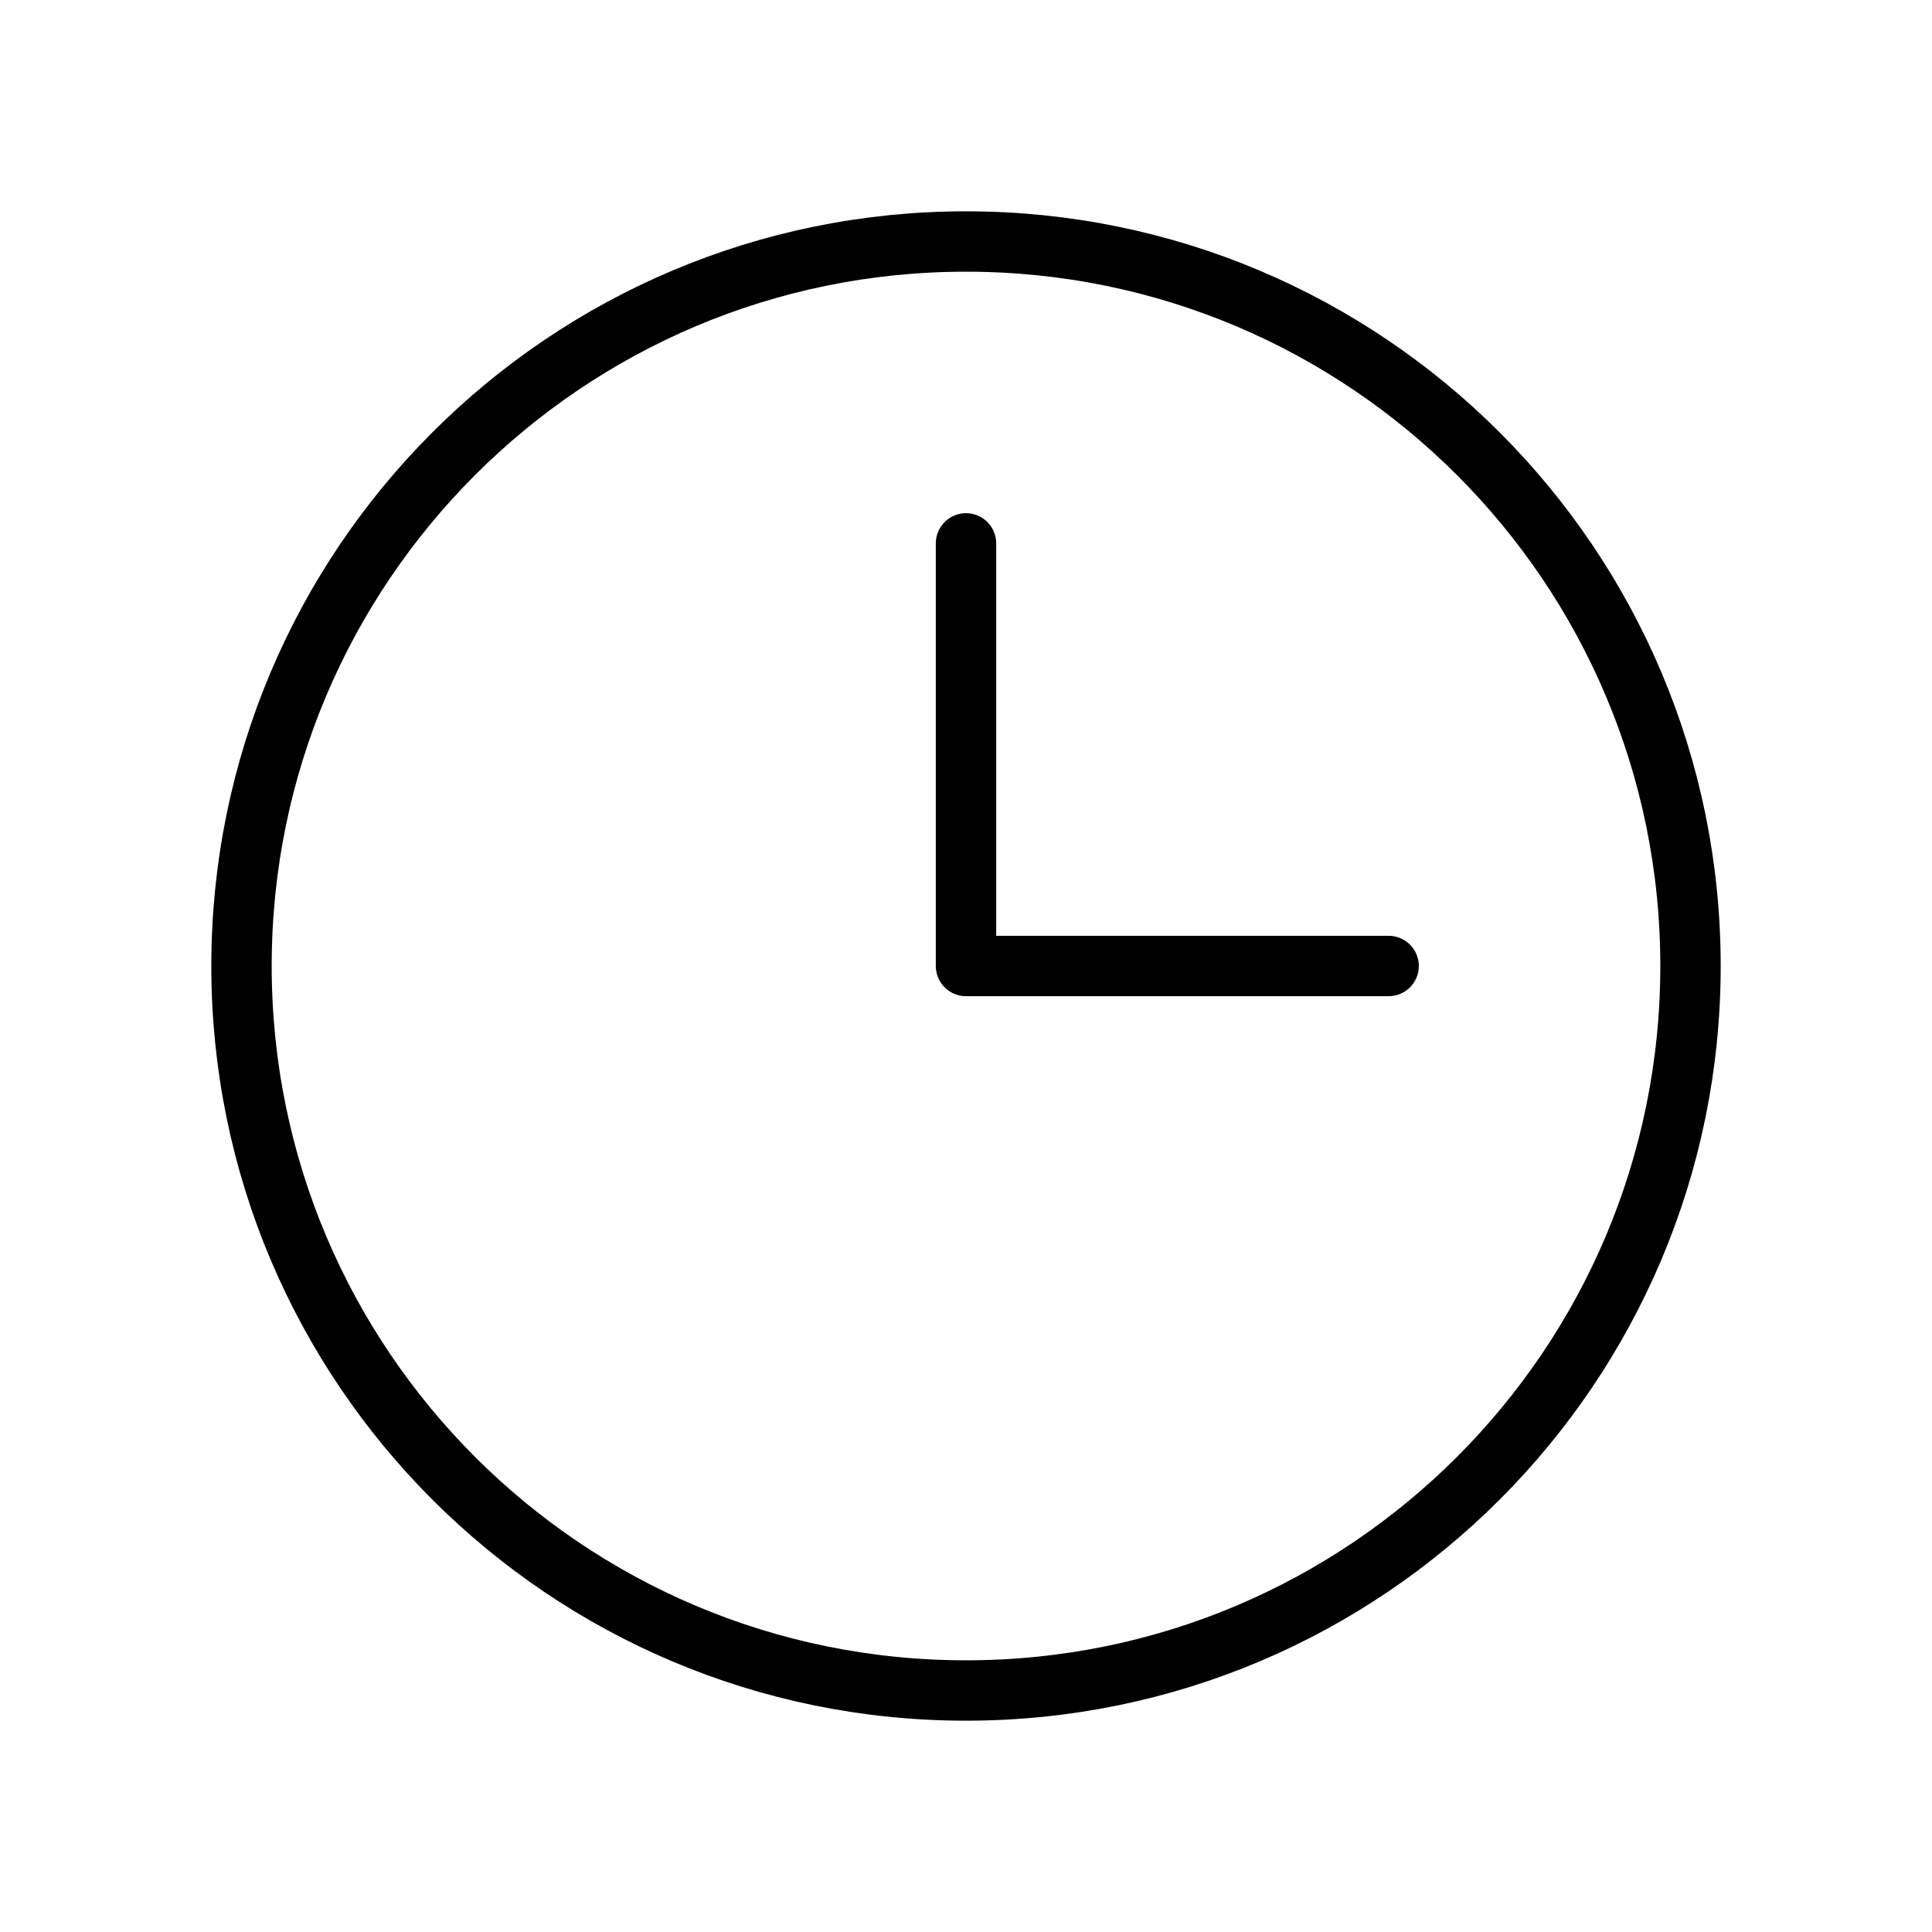
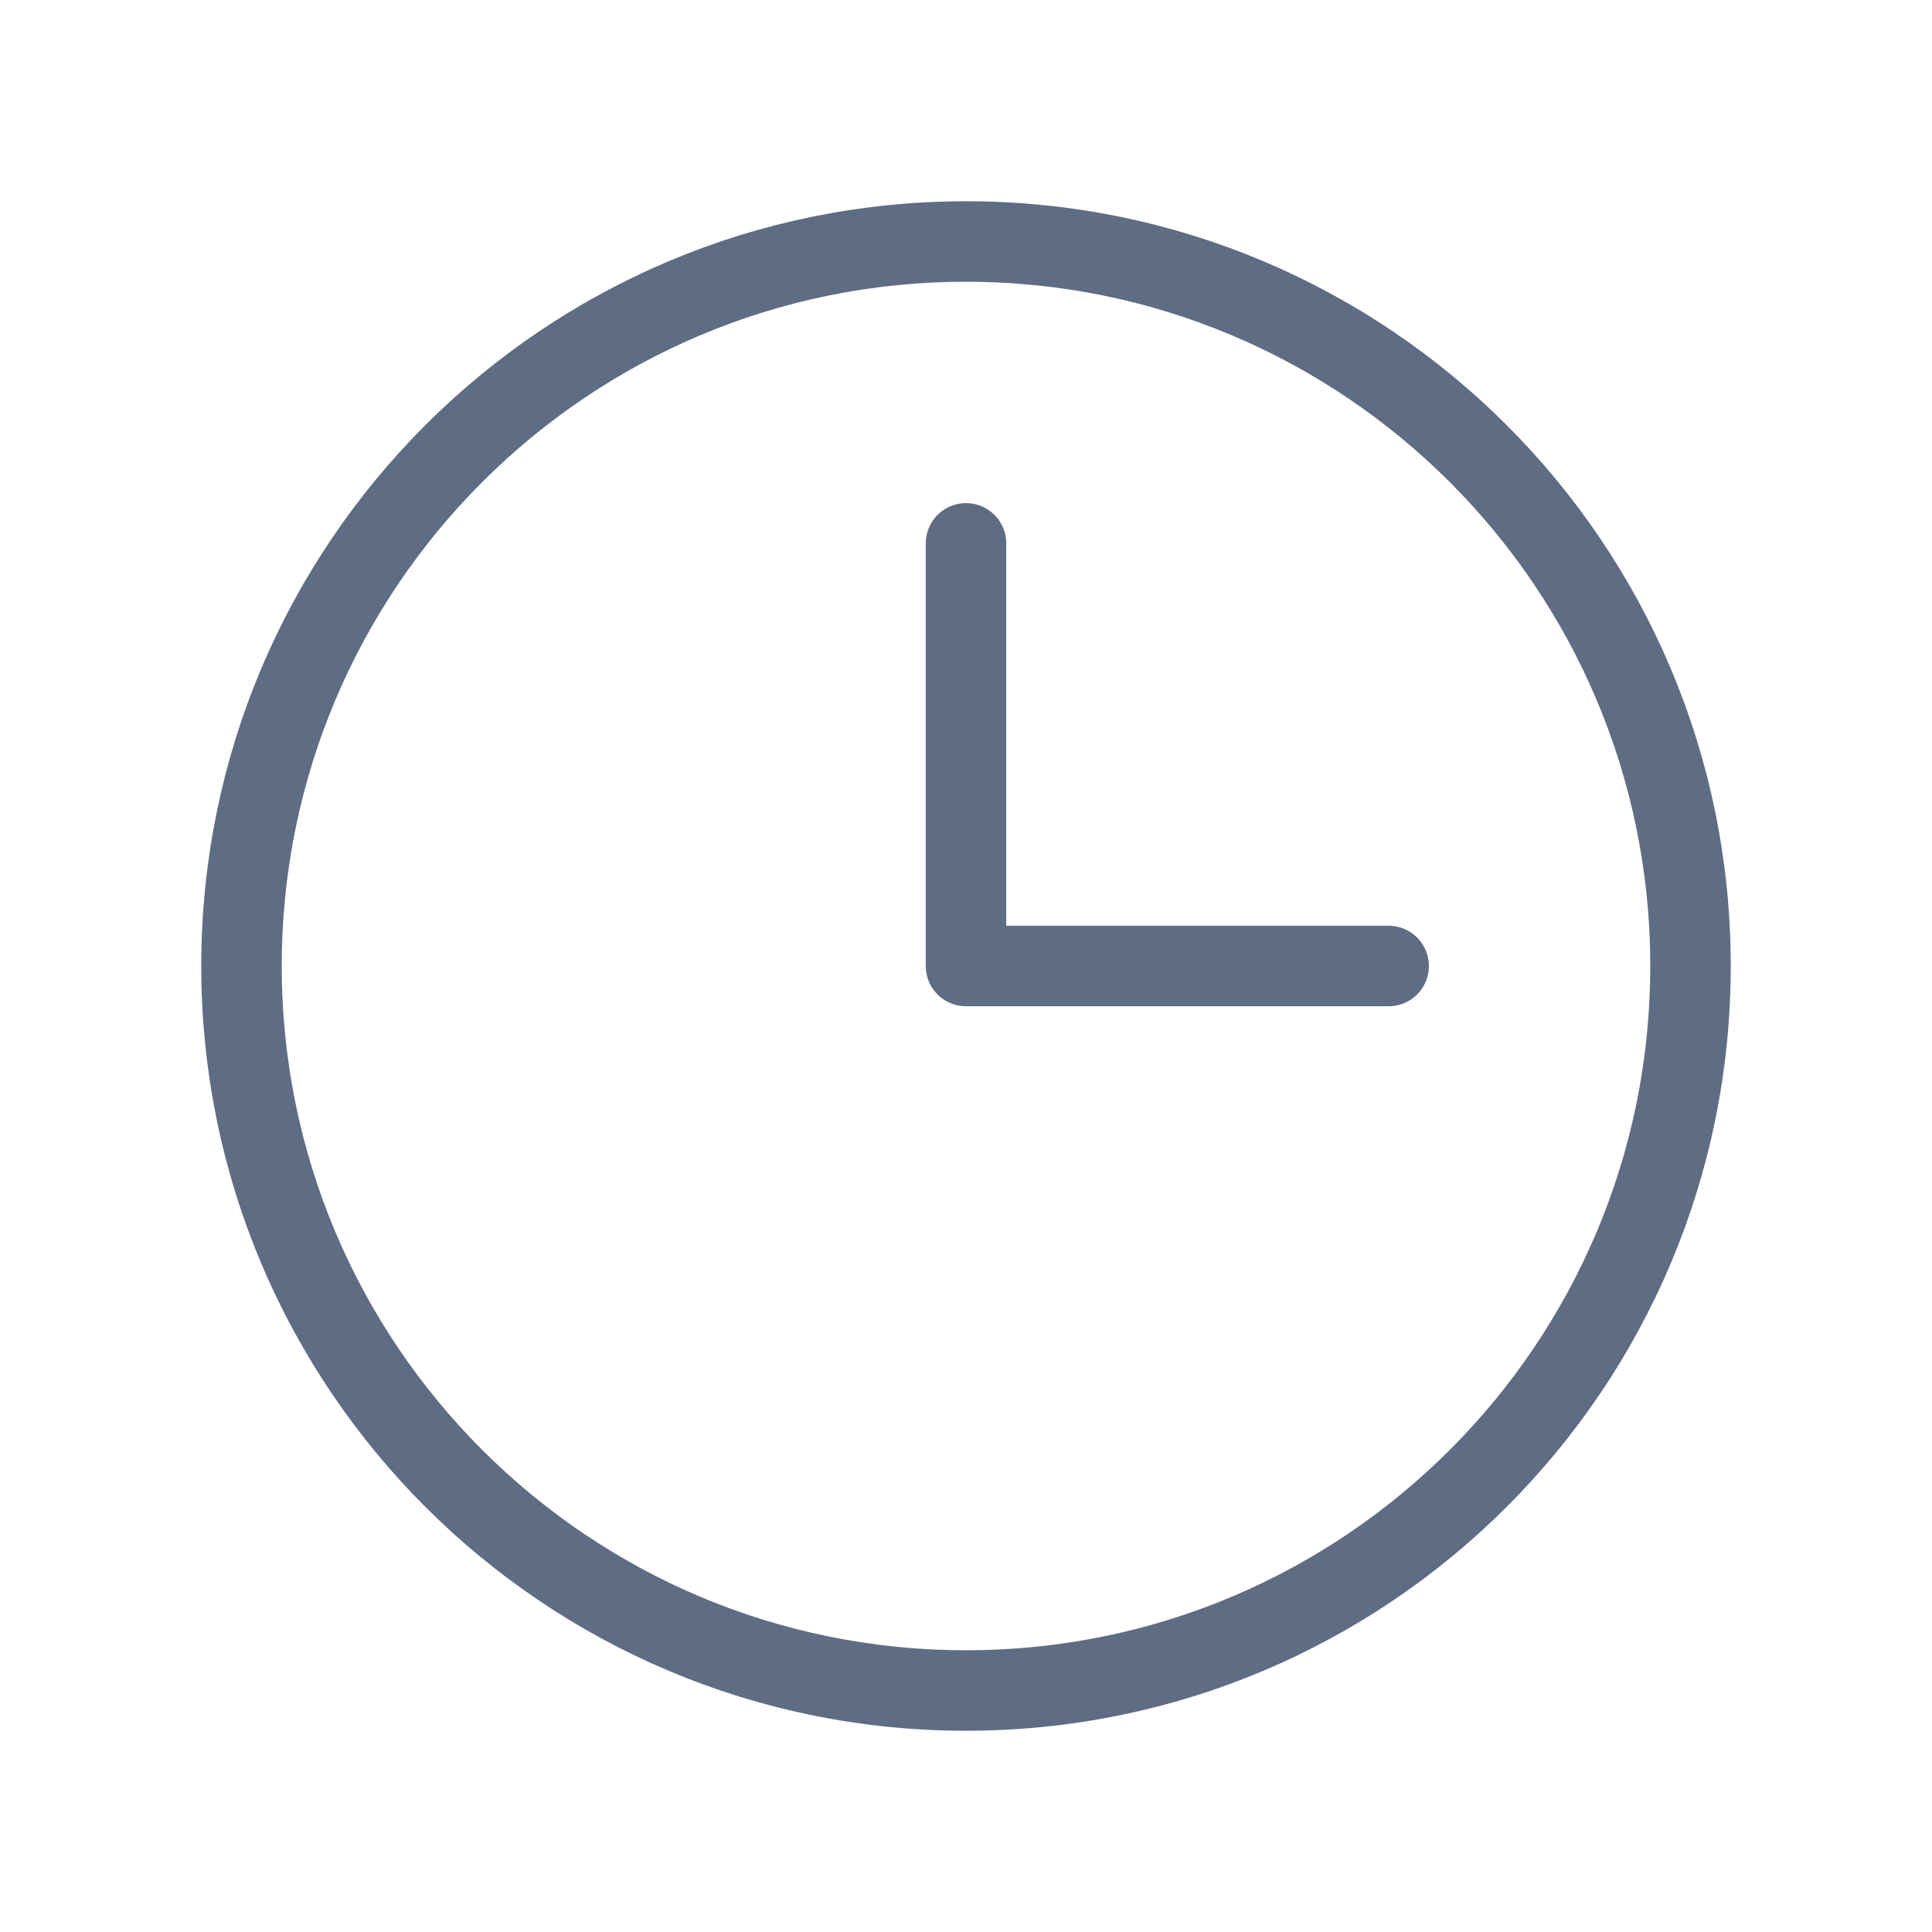
- <svg xmlns="http://www.w3.org/2000/svg" width="32" height="32" viewBox="0 0 32 32" fill="none">
-   <path d="M16 28C22.627 28 28 22.627 28 16C28 9.373 22.627 4 16 4C9.373 4 4 9.373 4 16C4 22.627 9.373 28 16 28Z" stroke="black" stroke-miterlimit="10" />
-   <path d="M16 9V16H23" stroke="black" stroke-linecap="round" stroke-linejoin="round" />
+ <svg xmlns="http://www.w3.org/2000/svg" width="24" height="24" viewBox="0 0 24 24" fill="none">
+   <path d="M12 21C16.971 21 21 16.971 21 12C21 7.029 16.971 3 12 3C7.029 3 3 7.029 3 12C3 16.971 7.029 21 12 21Z" stroke="#5E6D84" stroke-miterlimit="10" />
+   <path d="M12 6.75V12H17.25" stroke="#5E6D84" stroke-linecap="round" stroke-linejoin="round" />
</svg>
